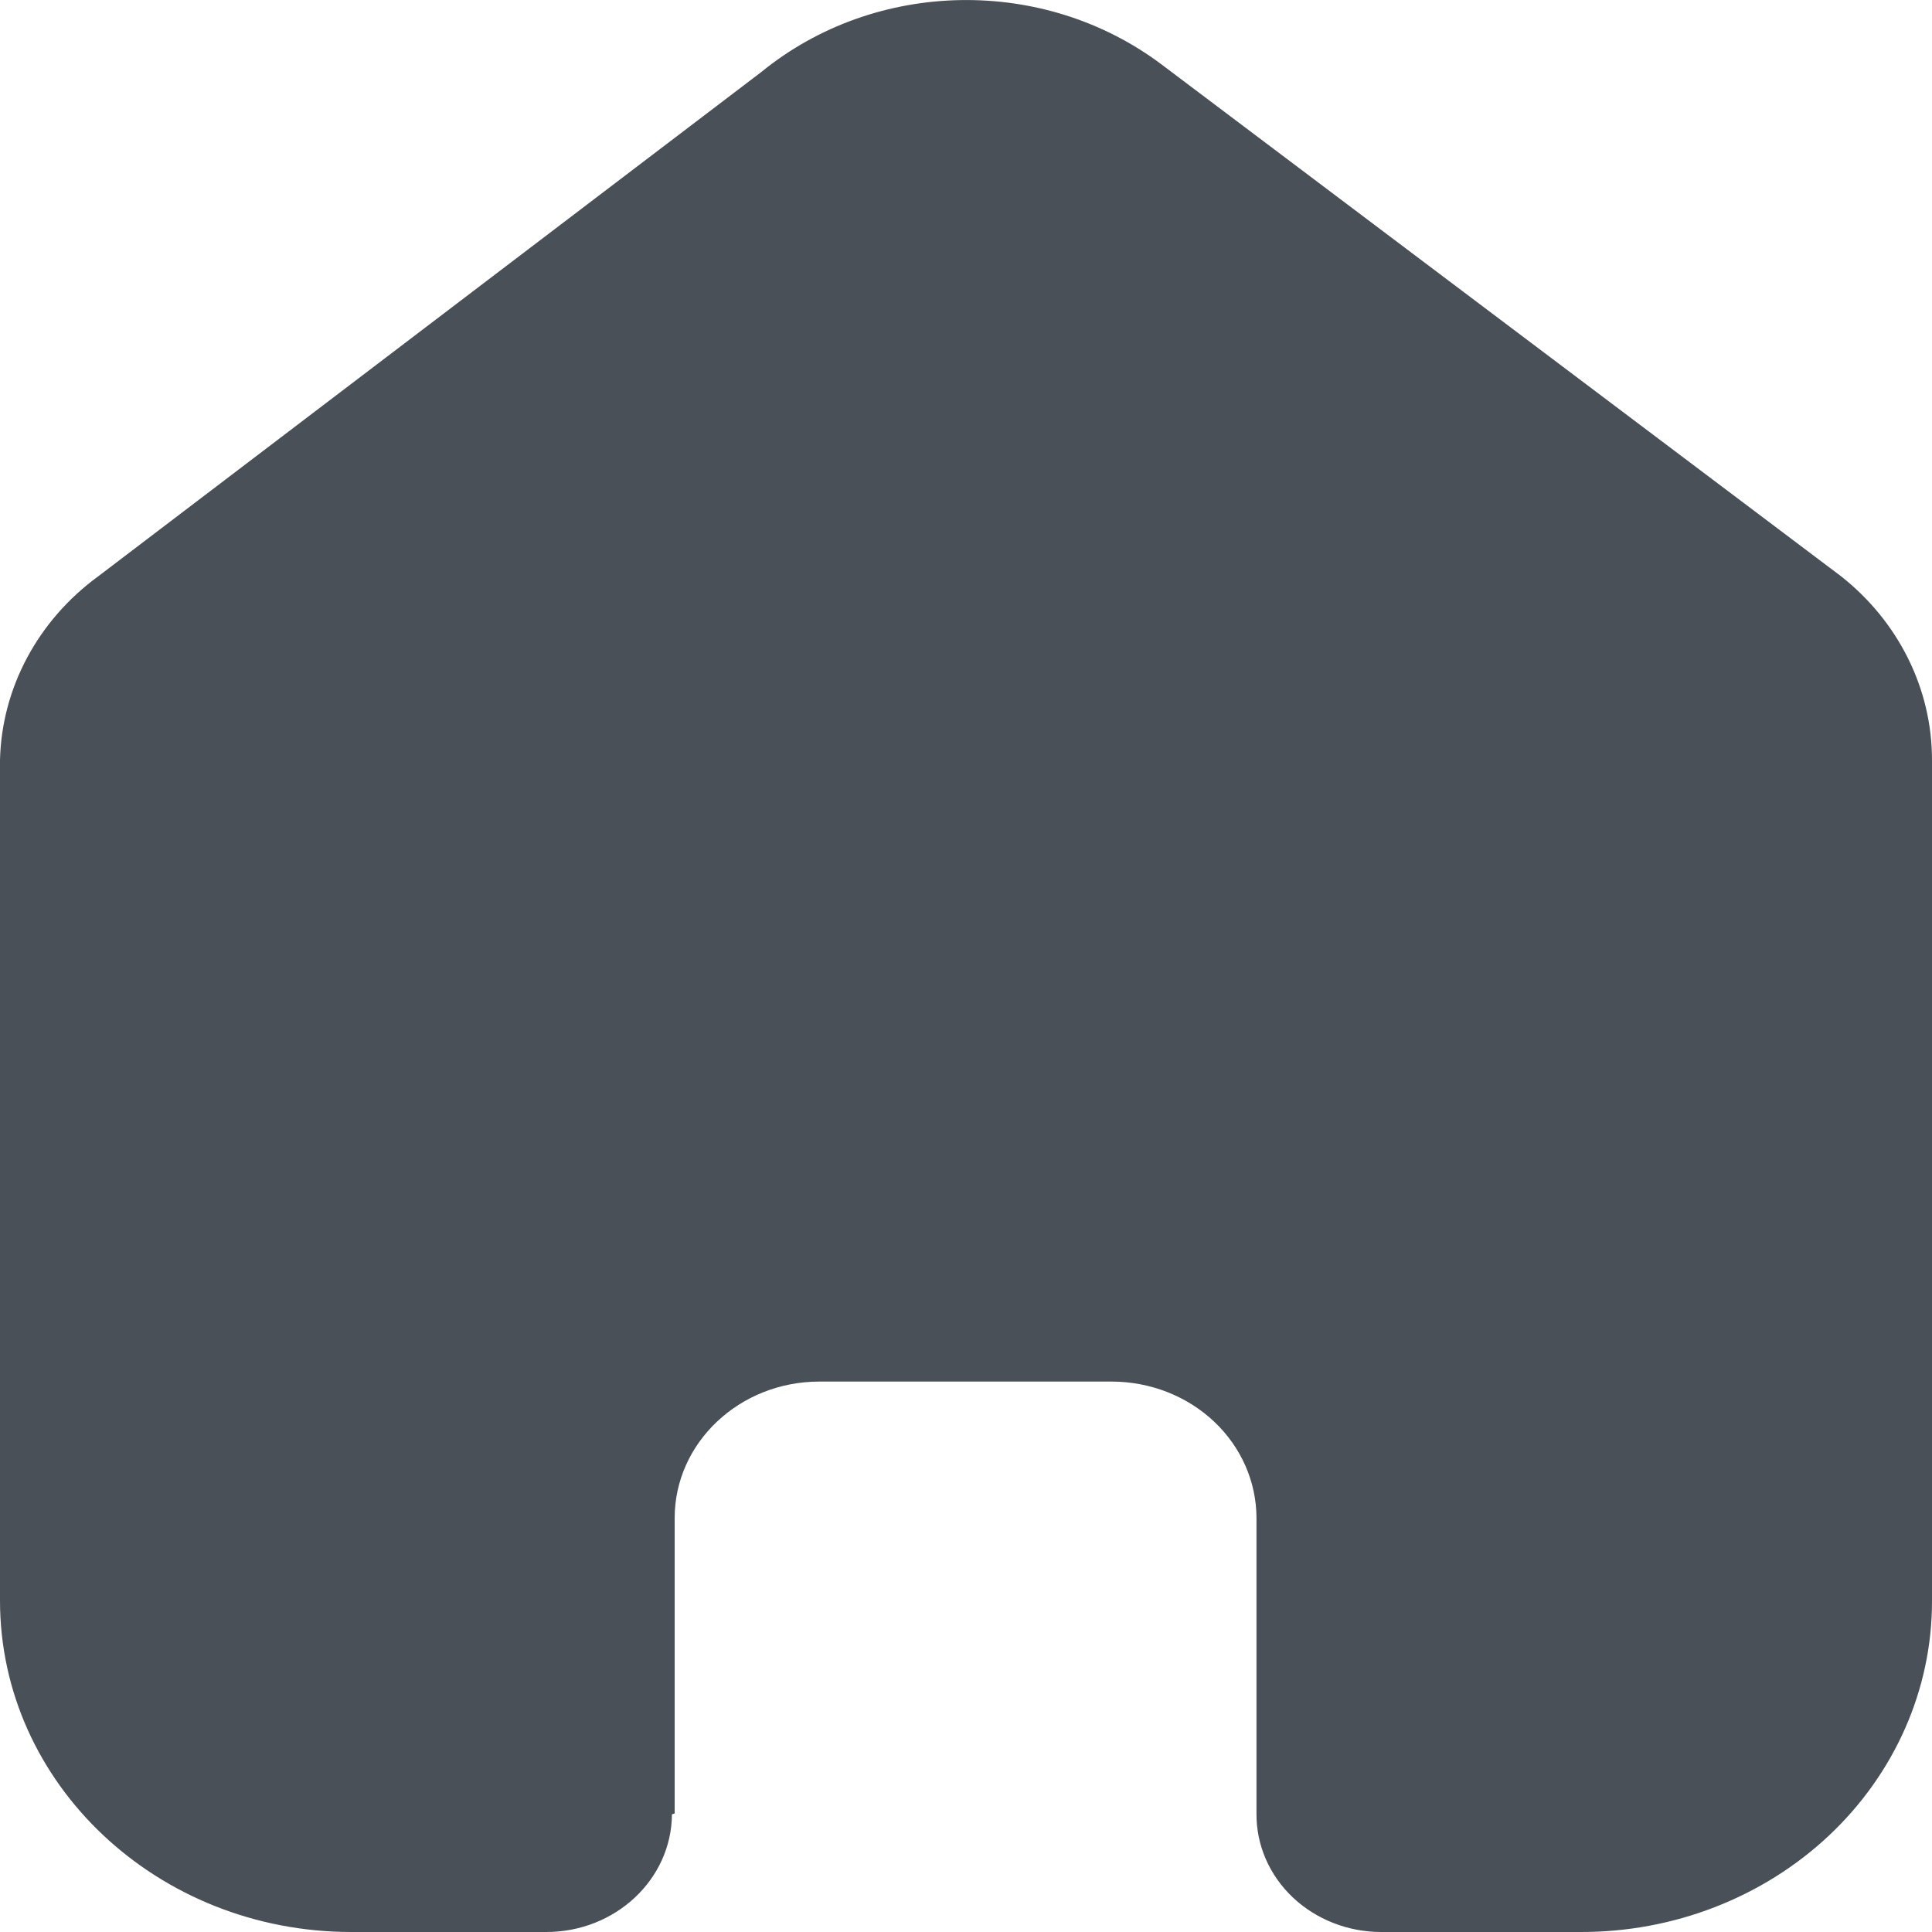
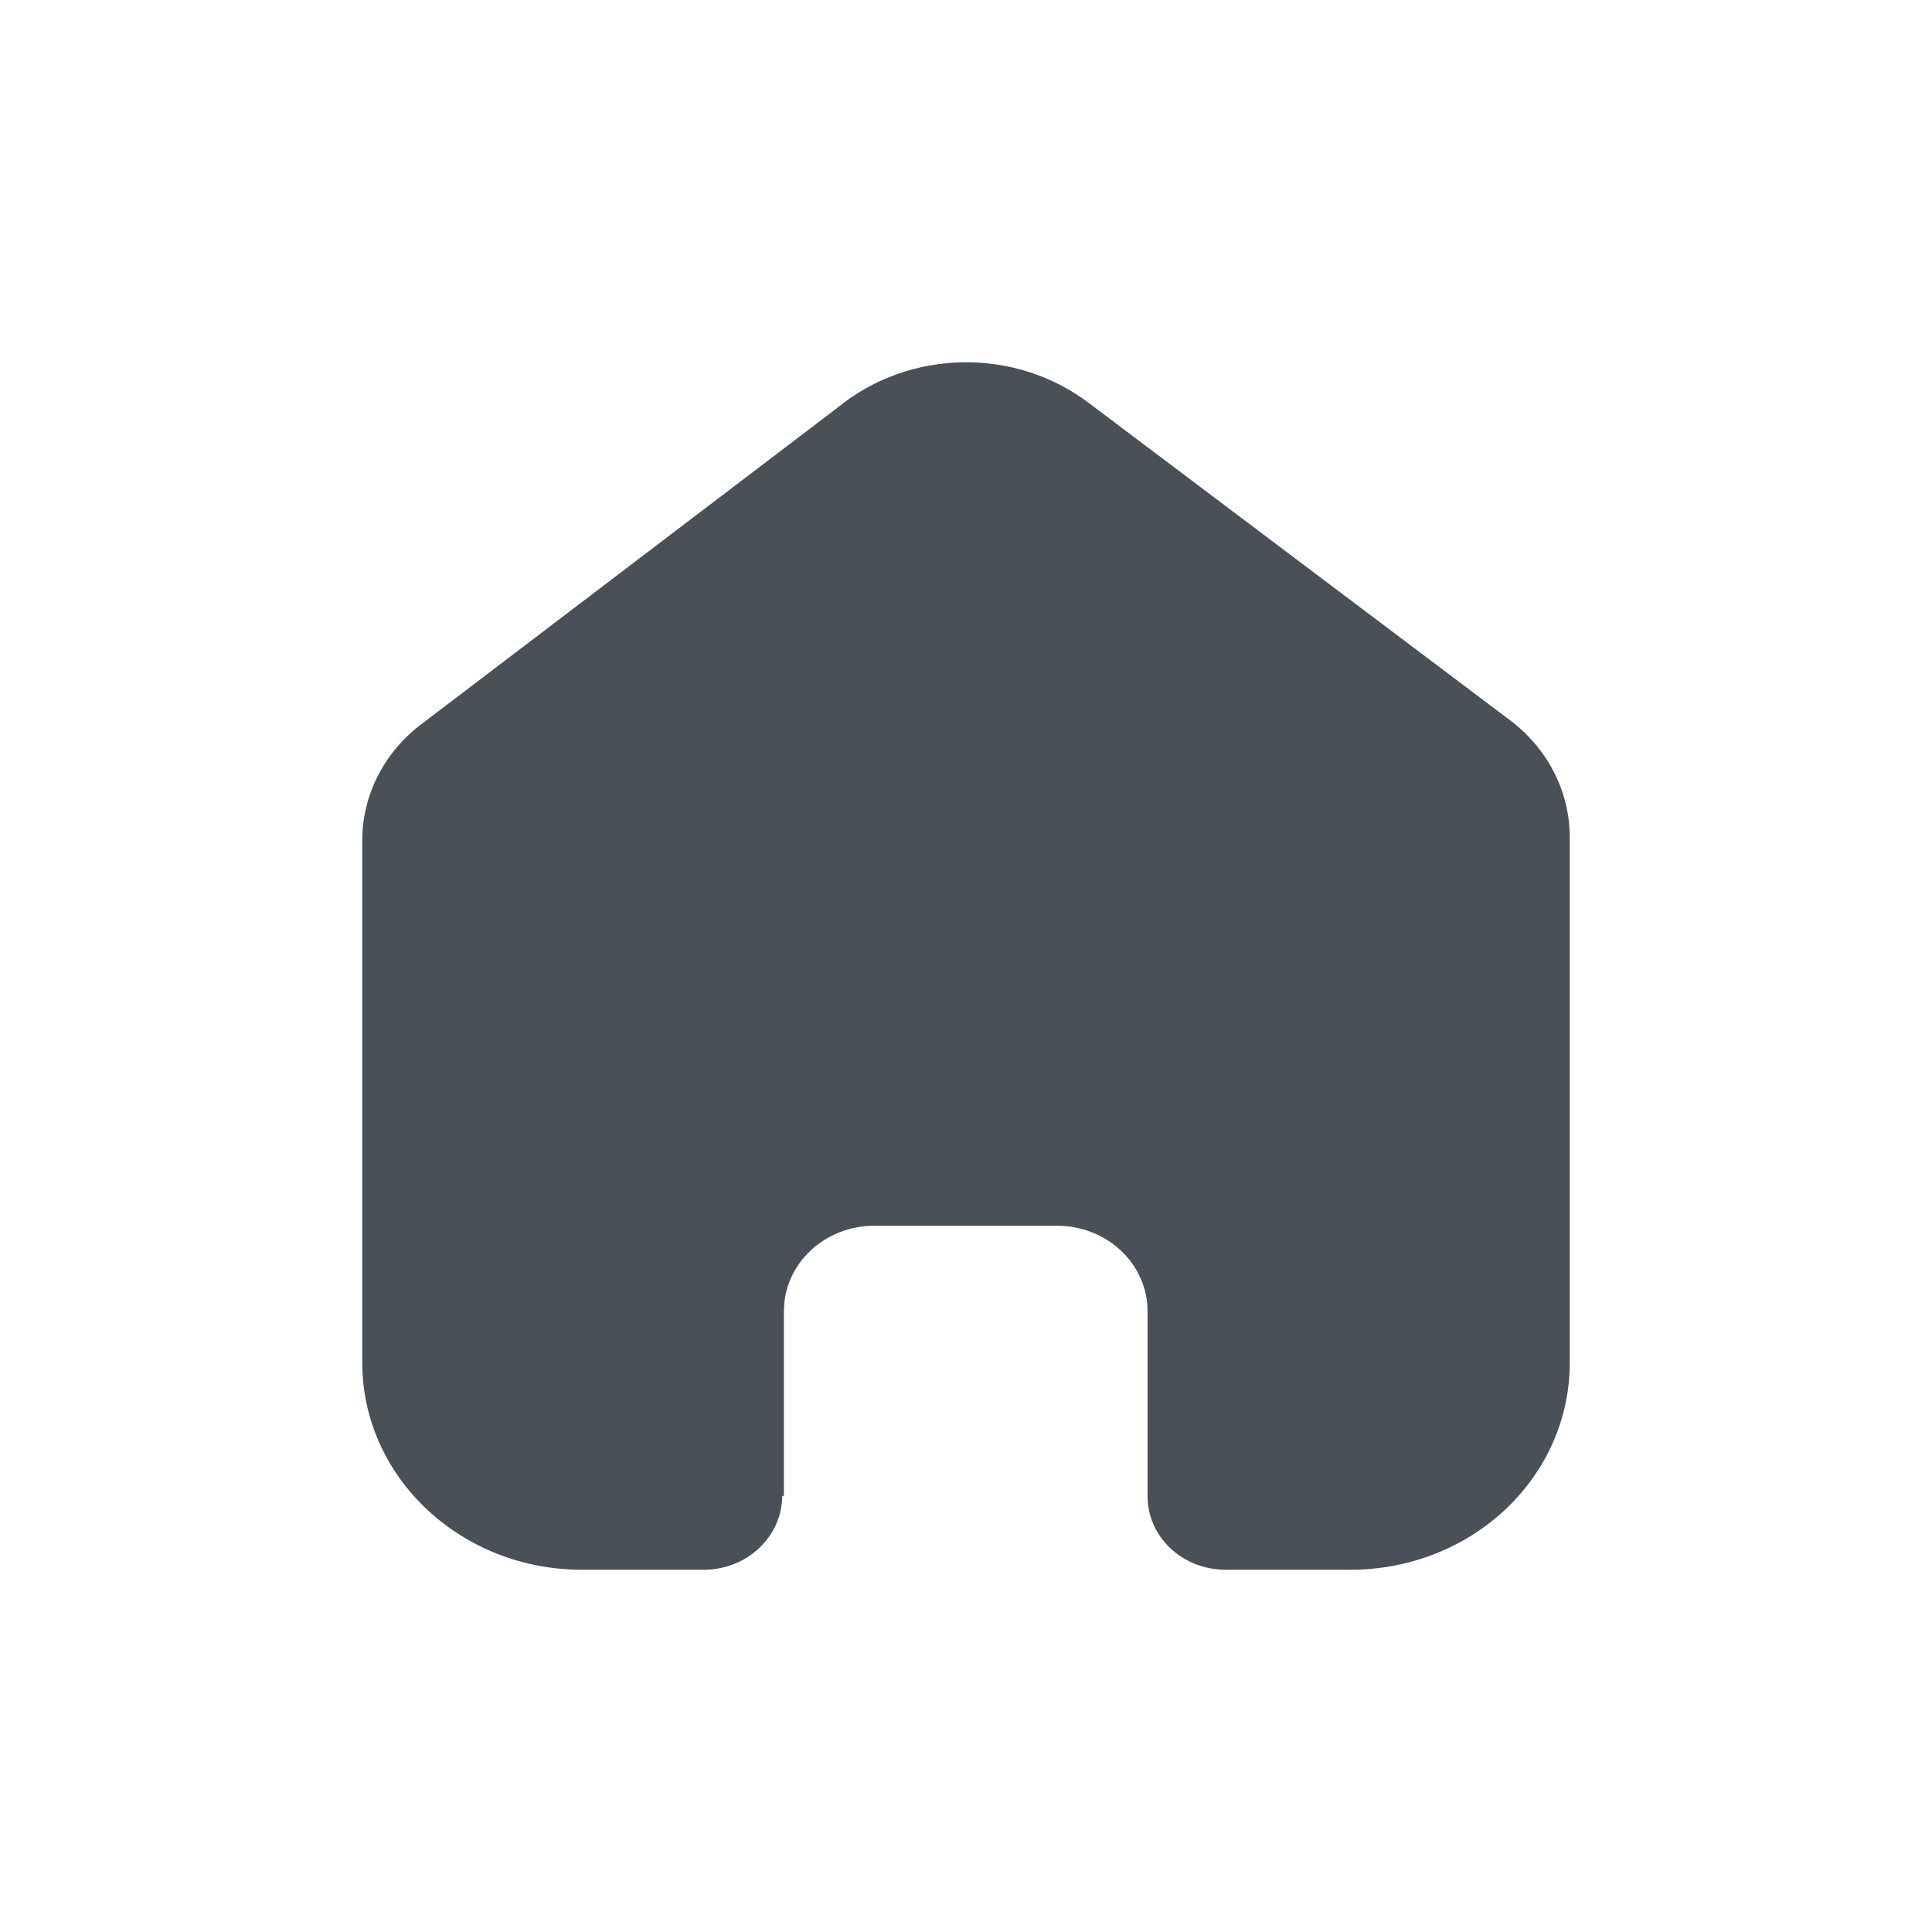
- <svg xmlns="http://www.w3.org/2000/svg" width="20" height="20" viewBox="0 0 20 20" fill="none">
-   <path d="M6.984 18.773V15.716C6.984 14.935 7.655 14.302 8.483 14.302H11.508C11.905 14.302 12.287 14.451 12.568 14.716C12.849 14.981 13.007 15.341 13.007 15.716V18.773C13.004 19.098 13.139 19.41 13.381 19.64C13.624 19.87 13.954 20 14.298 20H16.362C17.326 20.002 18.251 19.643 18.934 19.001C19.616 18.359 20 17.487 20 16.578V7.867C20 7.132 19.655 6.436 19.058 5.965L12.036 0.676C10.814 -0.251 9.064 -0.221 7.879 0.747L1.018 5.965C0.392 6.422 0.018 7.121 0 7.867V16.569C0 18.464 1.629 20 3.638 20H5.655C6.37 20 6.951 19.456 6.956 18.782L6.984 18.773Z" fill="#495057" />
+ <svg xmlns="http://www.w3.org/2000/svg" width="32" height="32" viewBox="0 0 32 32" fill="none">
+   <path d="M12.984 24.773V21.716C12.984 20.935 13.655 20.302 14.483 20.302H17.508C17.905 20.302 18.287 20.451 18.568 20.716C18.849 20.981 19.007 21.341 19.007 21.716V24.773C19.004 25.098 19.139 25.41 19.381 25.64C19.624 25.87 19.954 26 20.298 26H22.362C23.326 26.002 24.251 25.643 24.934 25.001C25.616 24.359 26 23.487 26 22.578V13.867C26 13.133 25.655 12.436 25.058 11.965L18.036 6.676C16.814 5.749 15.064 5.779 13.879 6.747L7.018 11.965C6.392 12.422 6.018 13.121 6 13.867V22.569C6 24.464 7.629 26 9.638 26H11.655C12.37 26 12.95 25.456 12.956 24.782L12.984 24.773Z" fill="#495057" />
</svg>
